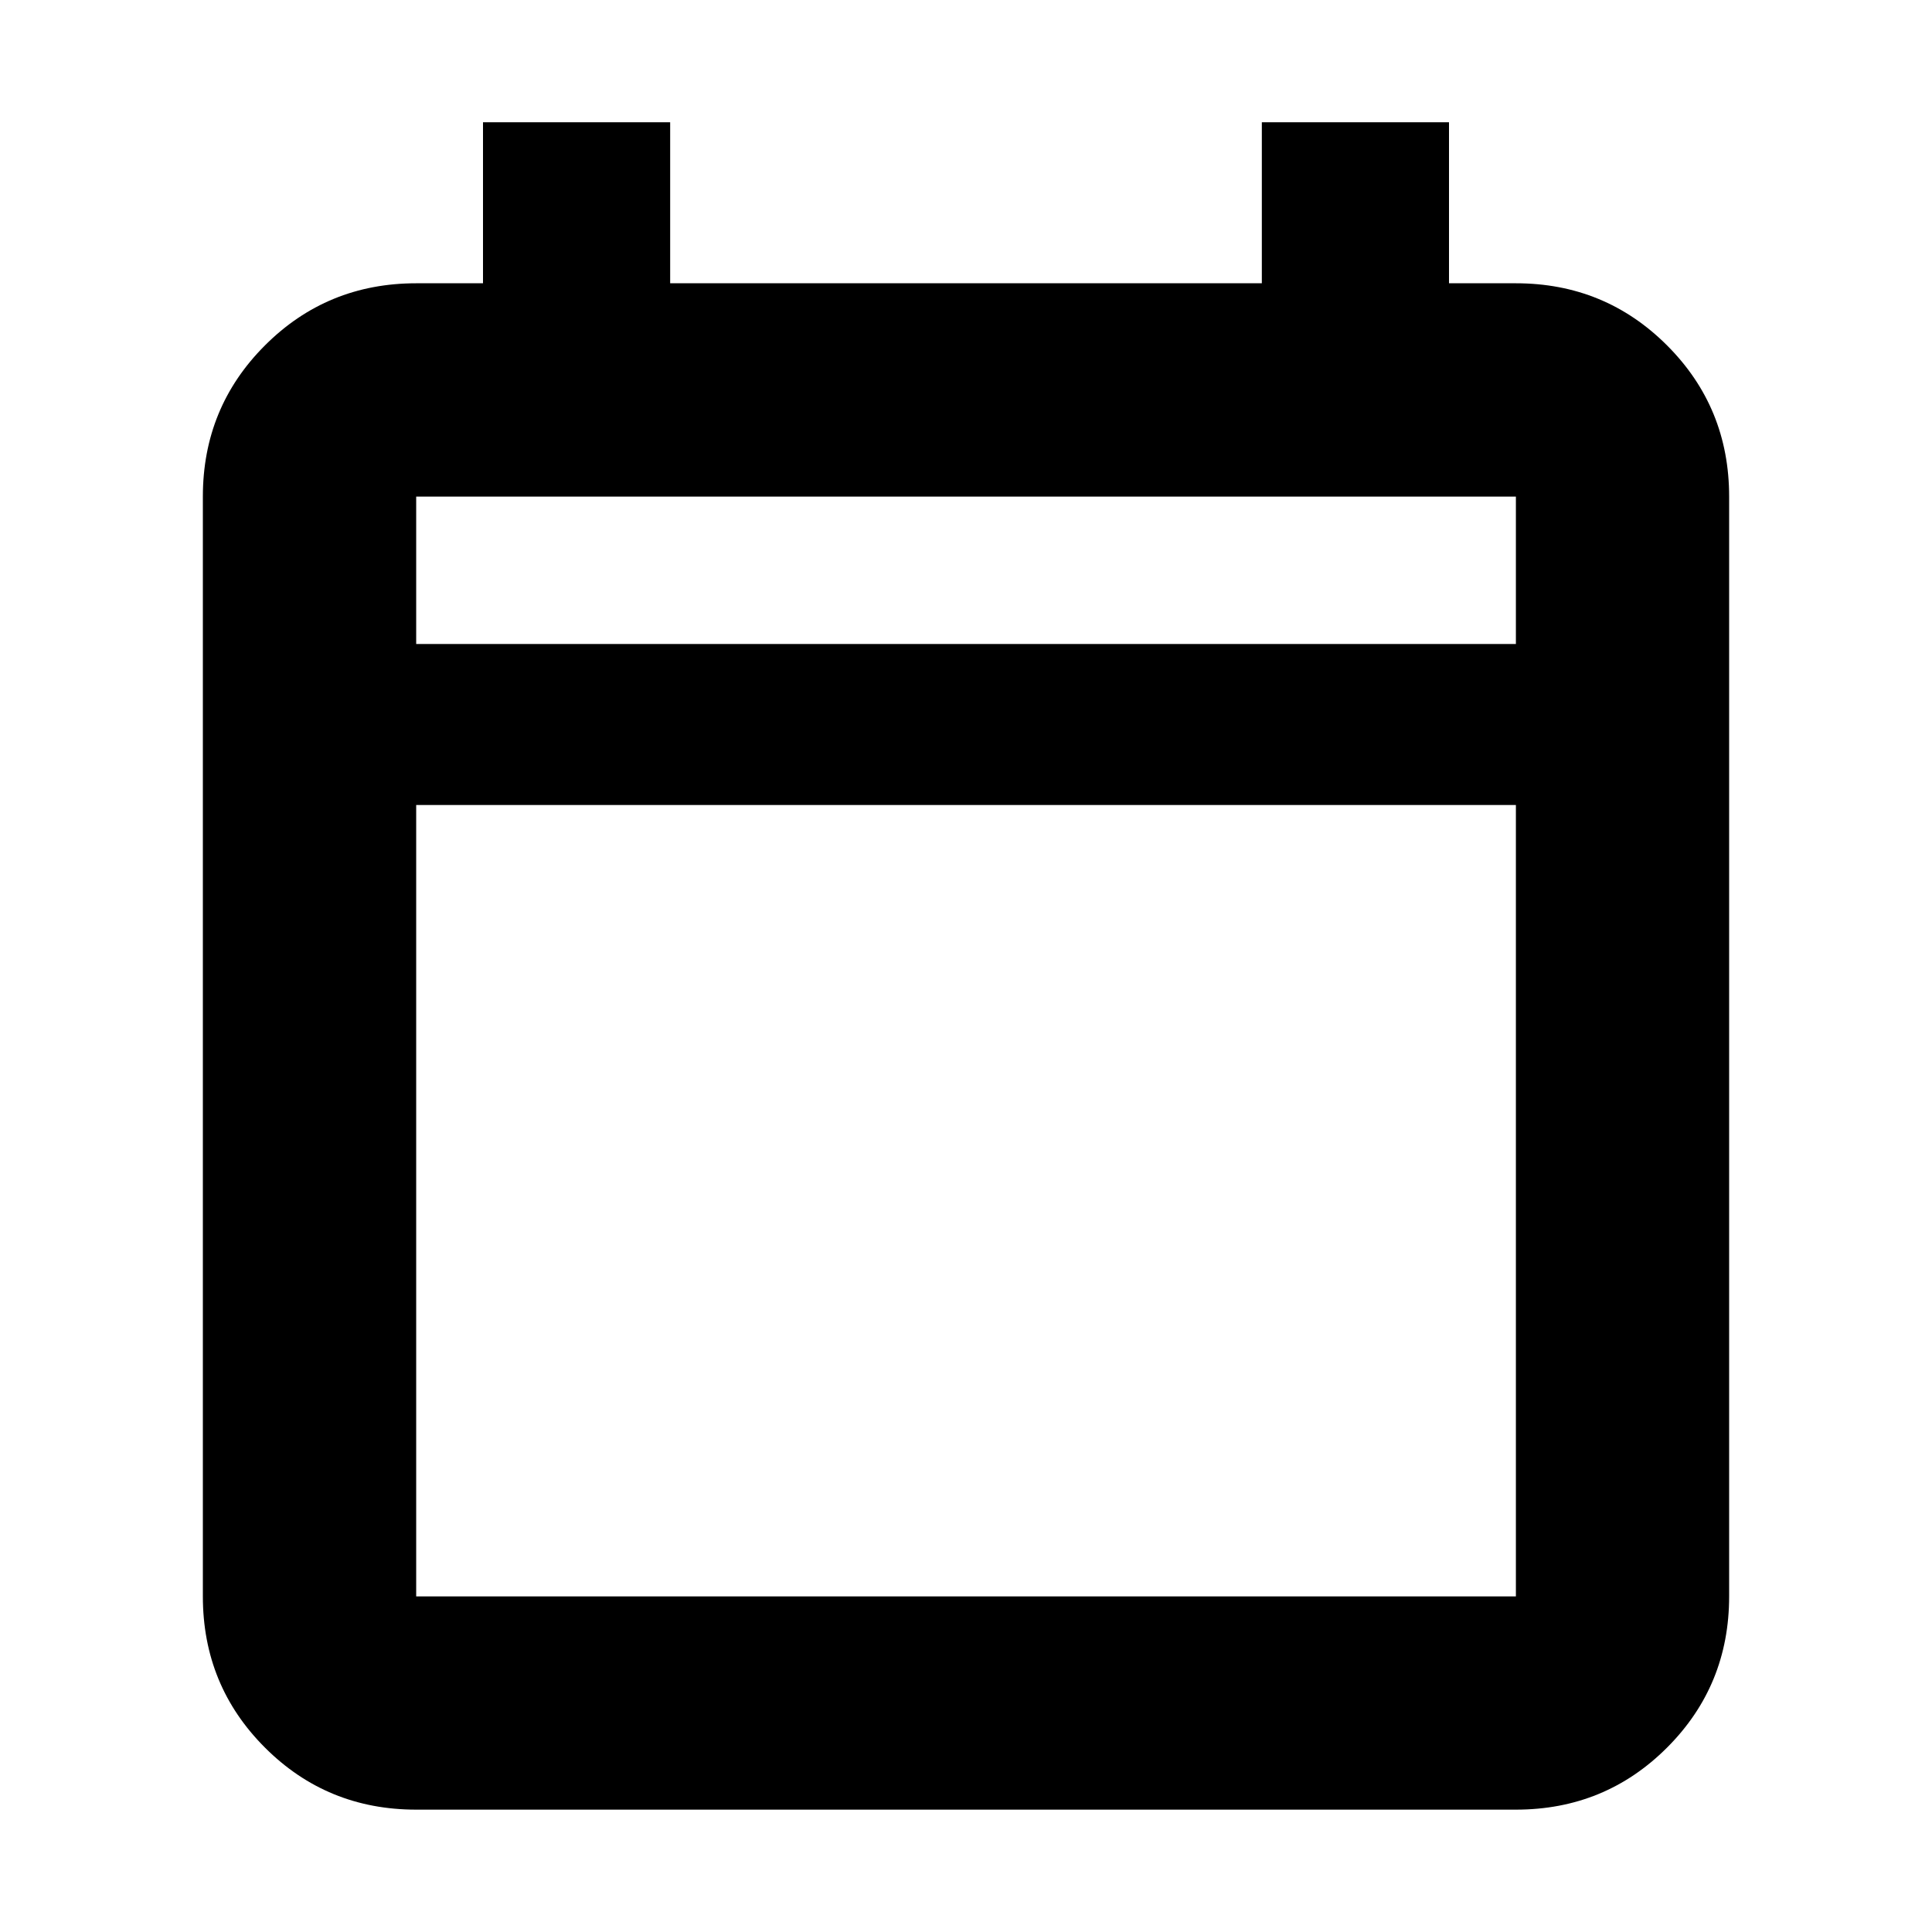
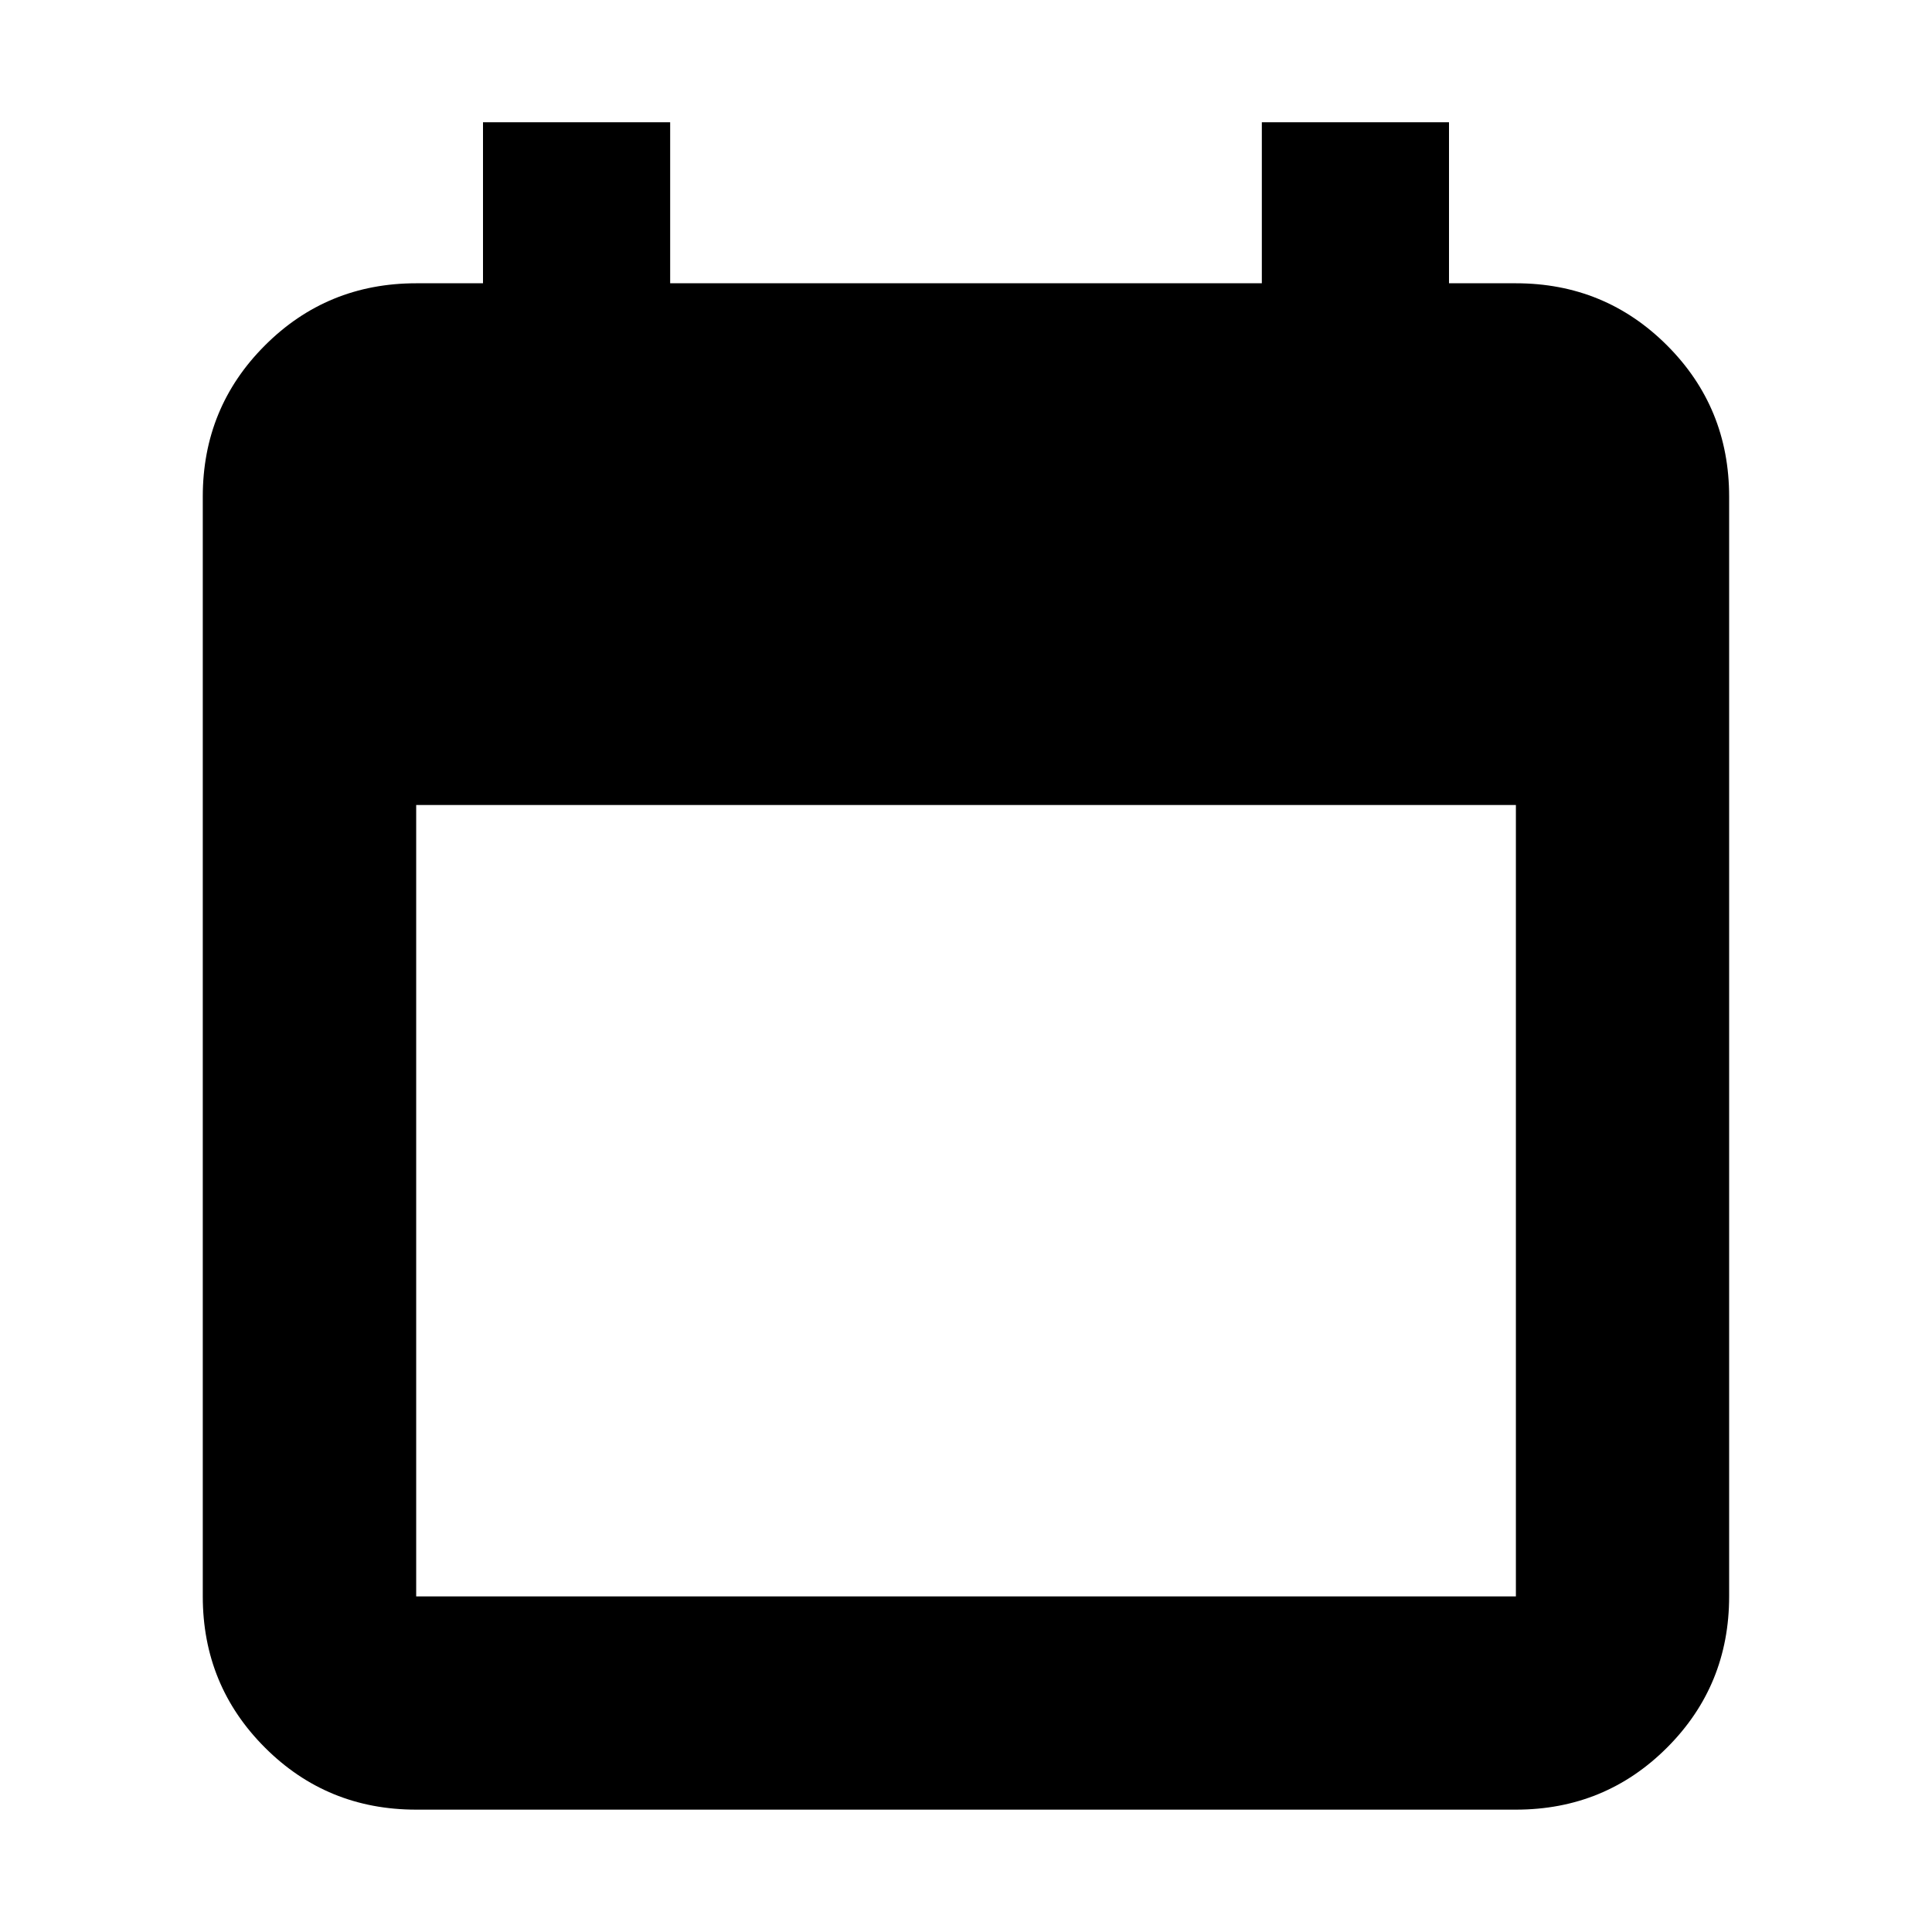
<svg xmlns="http://www.w3.org/2000/svg" width="24" height="24" viewBox="0 0 24 24" fill="none">
-   <path d="M5.17 22.48C4.431 22.48 3.805 22.223 3.291 21.709C2.777 21.195 2.52 20.569 2.52 19.831V6.169C2.52 5.431 2.777 4.805 3.291 4.291C3.805 3.777 4.431 3.519 5.17 3.519H6V1.519H8.325V3.519H15.675V1.519H18V3.519H18.831C19.569 3.519 20.195 3.777 20.709 4.291C21.223 4.805 21.48 5.431 21.48 6.169V19.831C21.48 20.569 21.223 21.195 20.709 21.709C20.195 22.223 19.569 22.48 18.831 22.48H5.17ZM5.17 19.831H18.831V10H5.17V19.831ZM5.17 8H18.831V6.169H5.17V8Z" fill="currentColor" />
+   <path d="M5.17 22.48C4.431 22.48 3.805 22.223 3.291 21.709C2.777 21.195 2.519 20.569 2.519 19.831V6.169C2.519 5.431 2.777 4.805 3.291 4.291C3.805 3.777 4.431 3.519 5.17 3.519H6V1.519H8.325V3.519H15.675V1.519H18V3.519H18.831C19.569 3.519 20.195 3.777 20.709 4.291C21.223 4.805 21.48 5.431 21.48 6.169V19.831C21.48 20.569 21.223 21.195 20.709 21.709C20.195 22.223 19.569 22.48 18.831 22.48H5.17ZM5.17 19.831H18.831V10H5.17V19.831Z" fill="currentColor" />
</svg>
